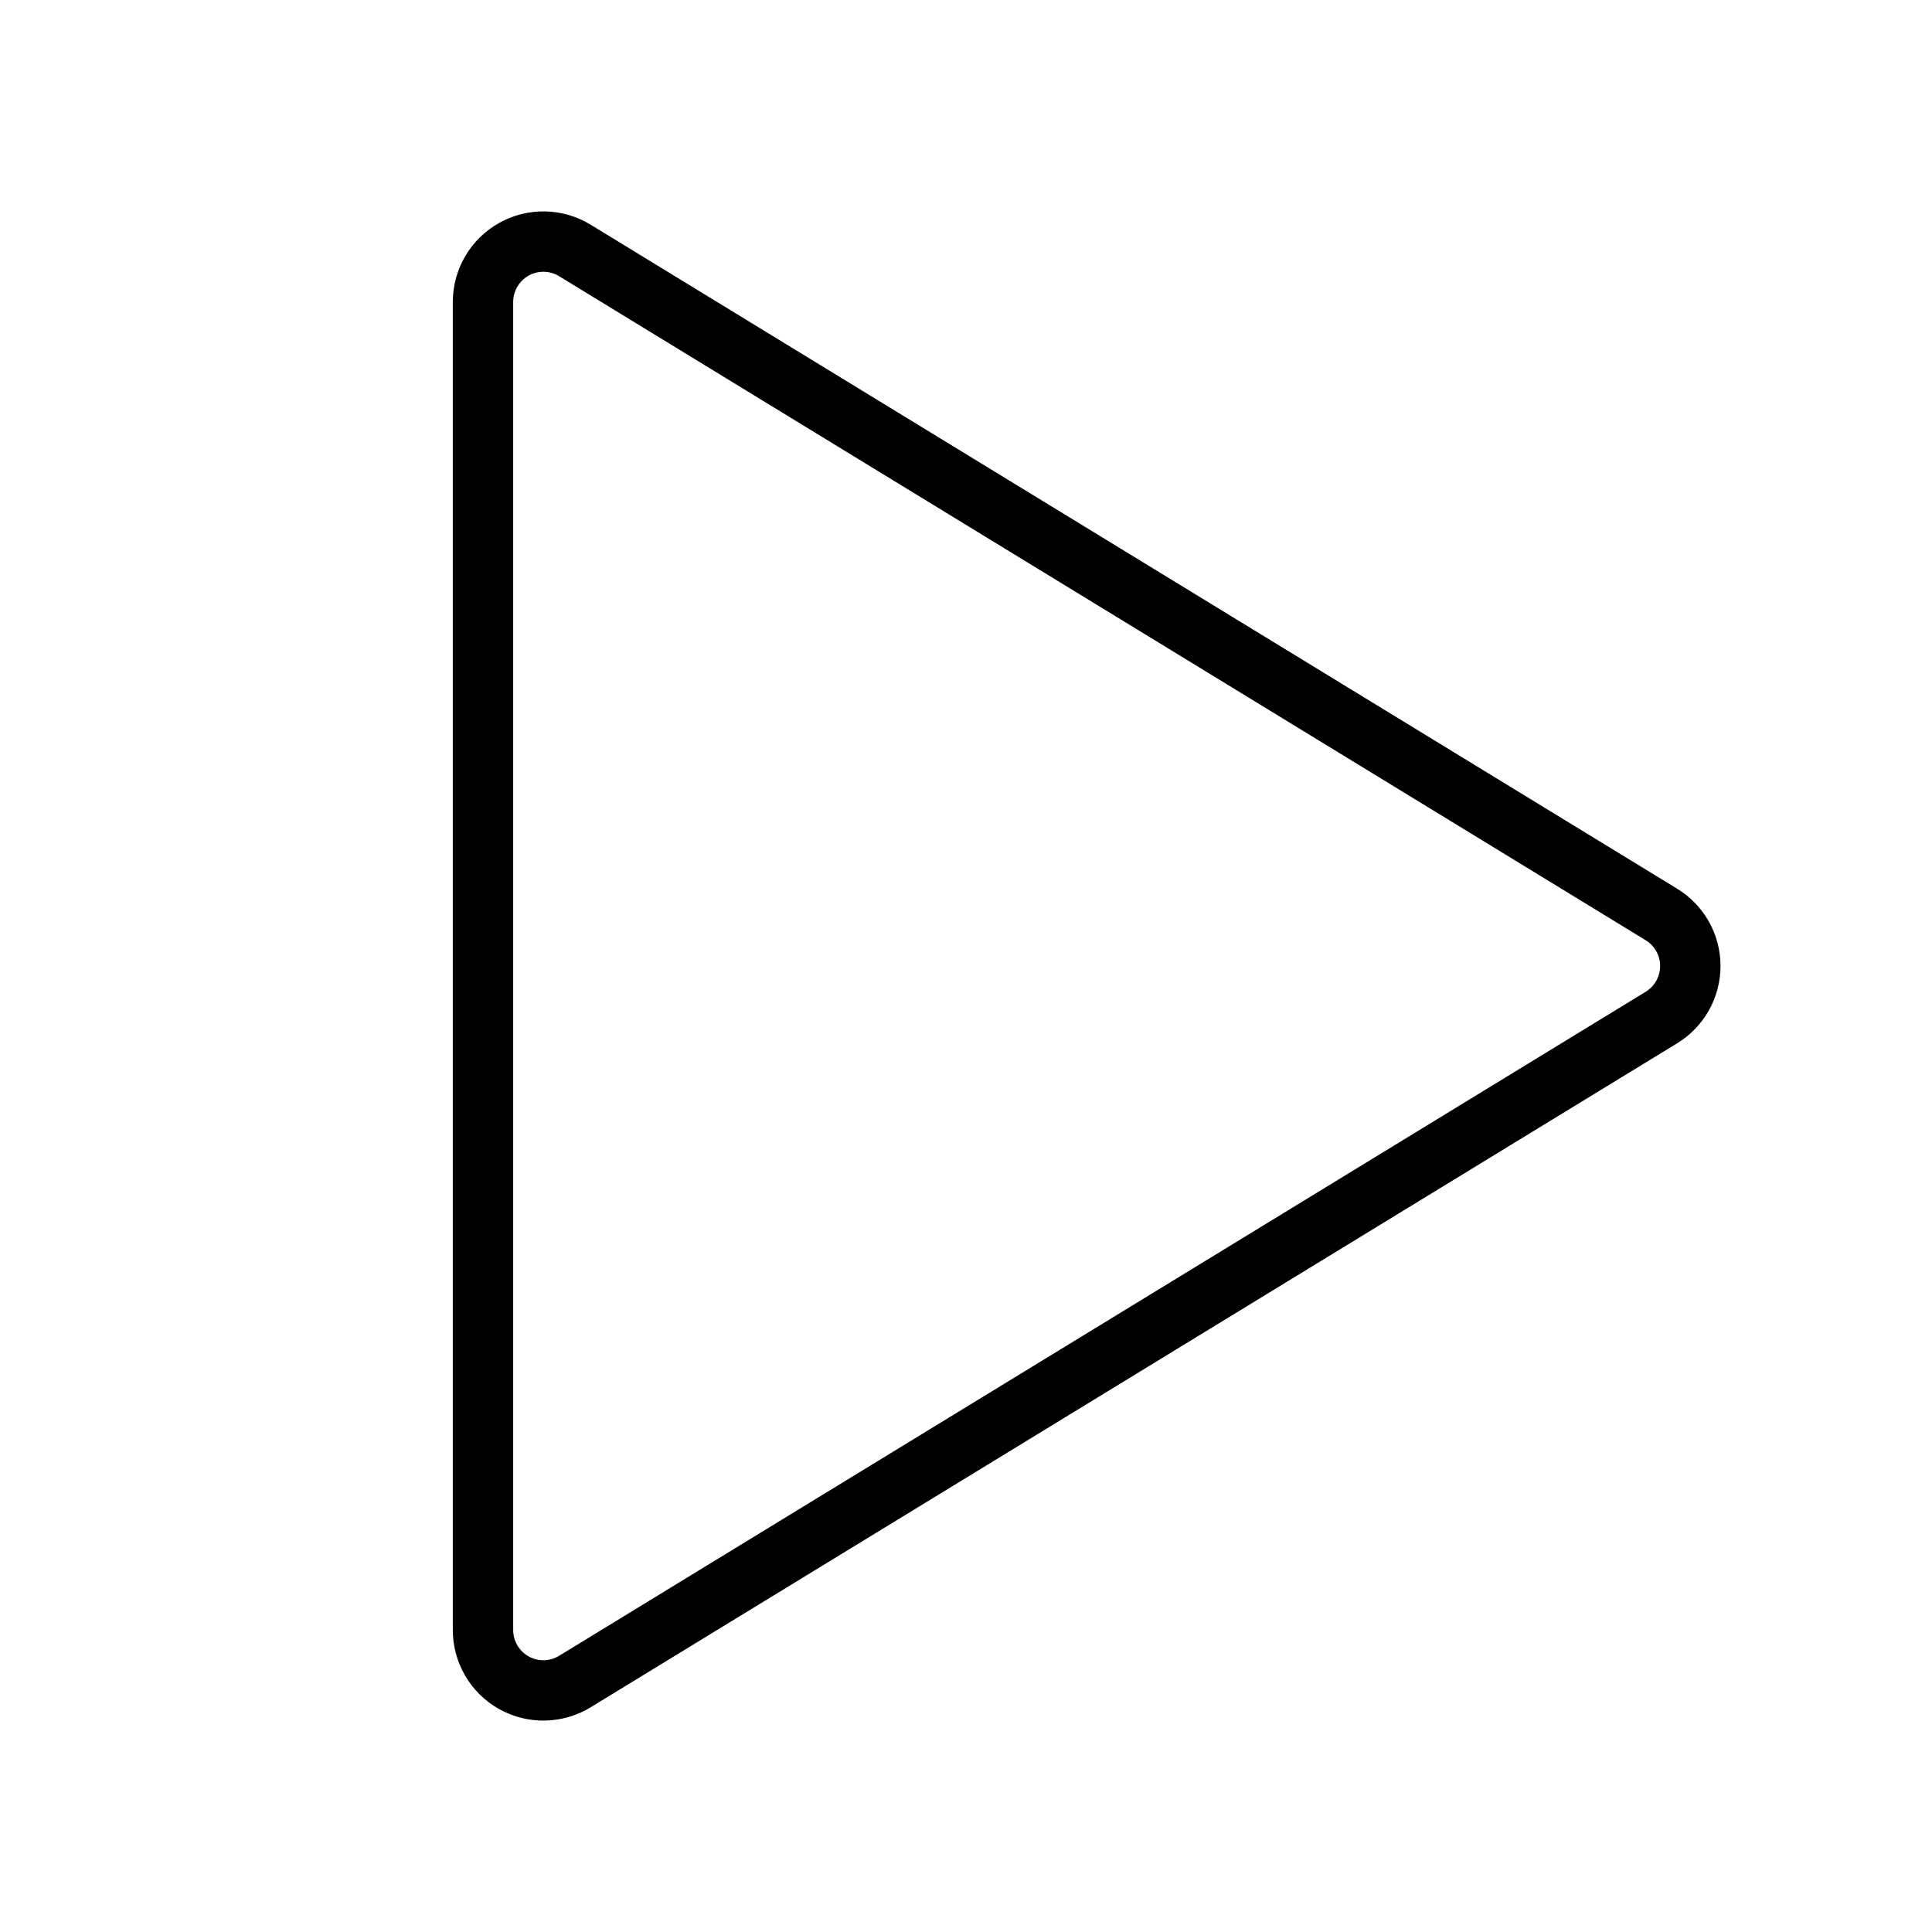
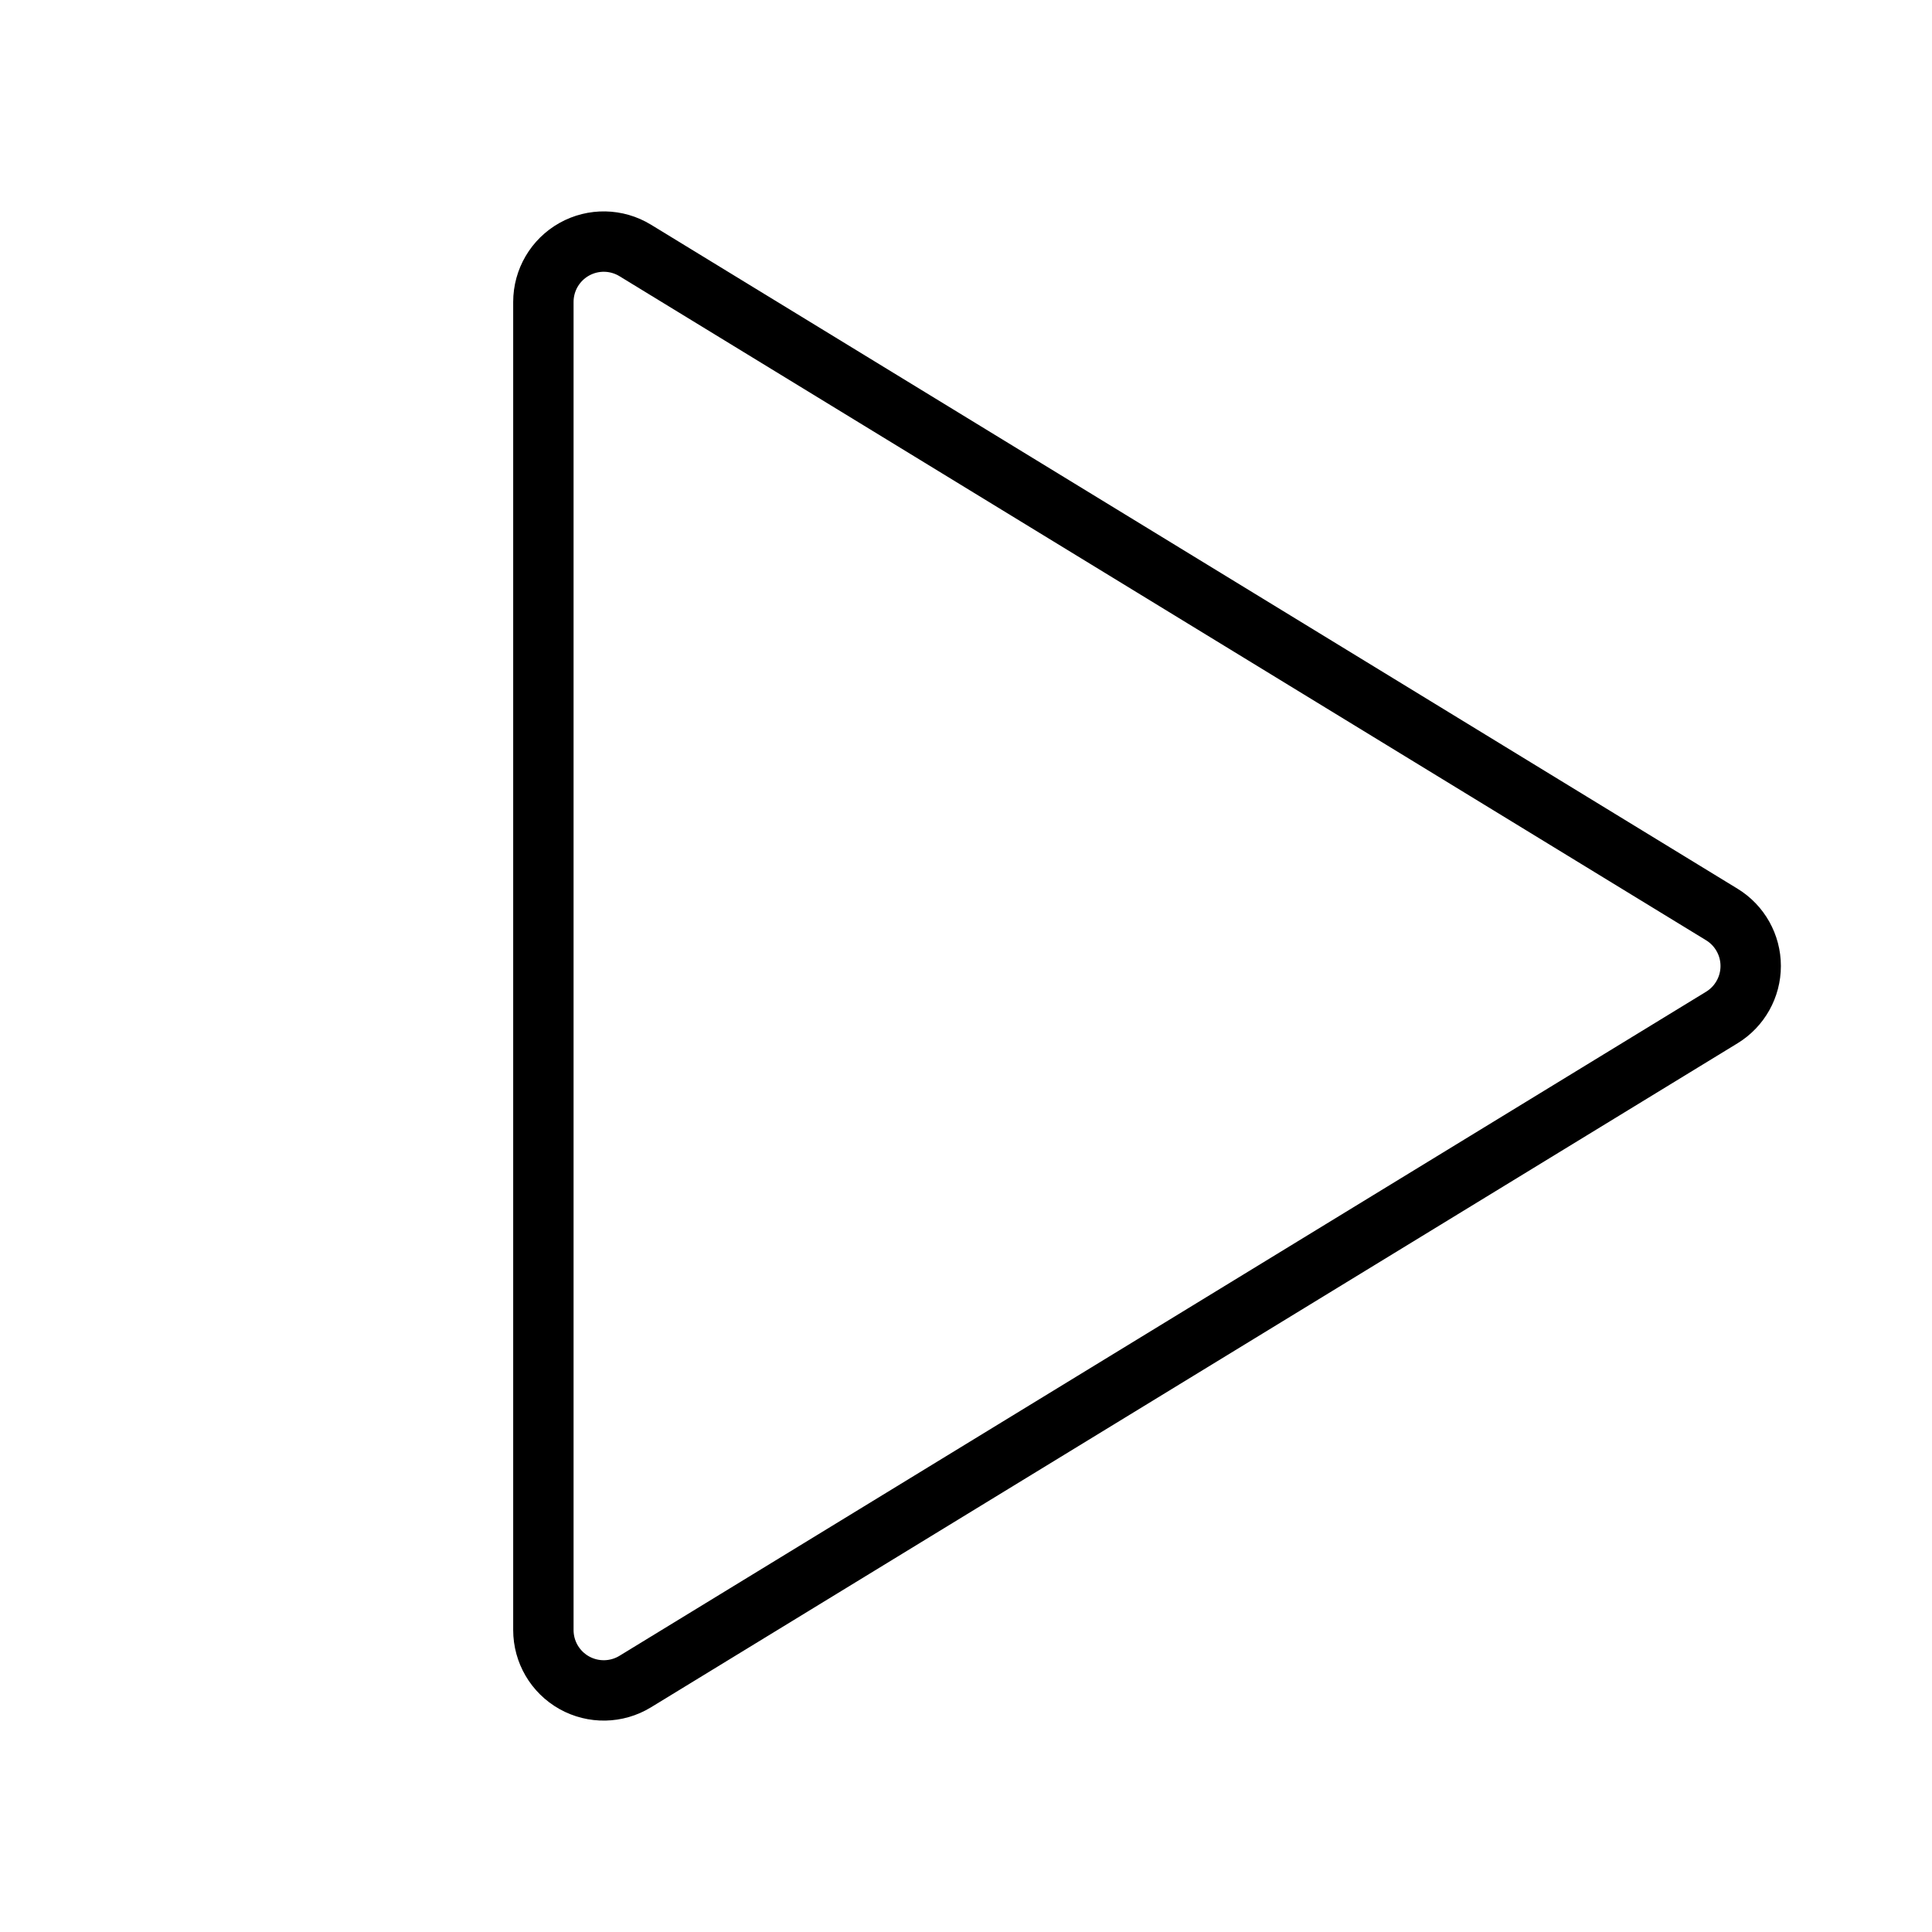
<svg xmlns="http://www.w3.org/2000/svg" id="Layer_1" data-name="Layer 1" viewBox="0 0 256 256">
  <rect width="256" height="256" fill="none" />
-   <path d="M220.148,121.174,76.172,33.185A8,8,0,0,0,64,40.011V215.989a8,8,0,0,0,12.172,6.826l143.977-87.989A8,8,0,0,0,220.148,121.174Z" fill="none" stroke="#000" stroke-linecap="round" stroke-linejoin="round" stroke-width="8" />
+   <path d="M228.148,121.174,84.172,33.185A8,8,0,0,0,72,40.011V215.989a8,8,0,0,0,12.172,6.826l143.977-87.989A8,8,0,0,0,228.148,121.174Z" fill="none" stroke="#000" stroke-linecap="round" stroke-linejoin="round" stroke-width="8" />
</svg>
